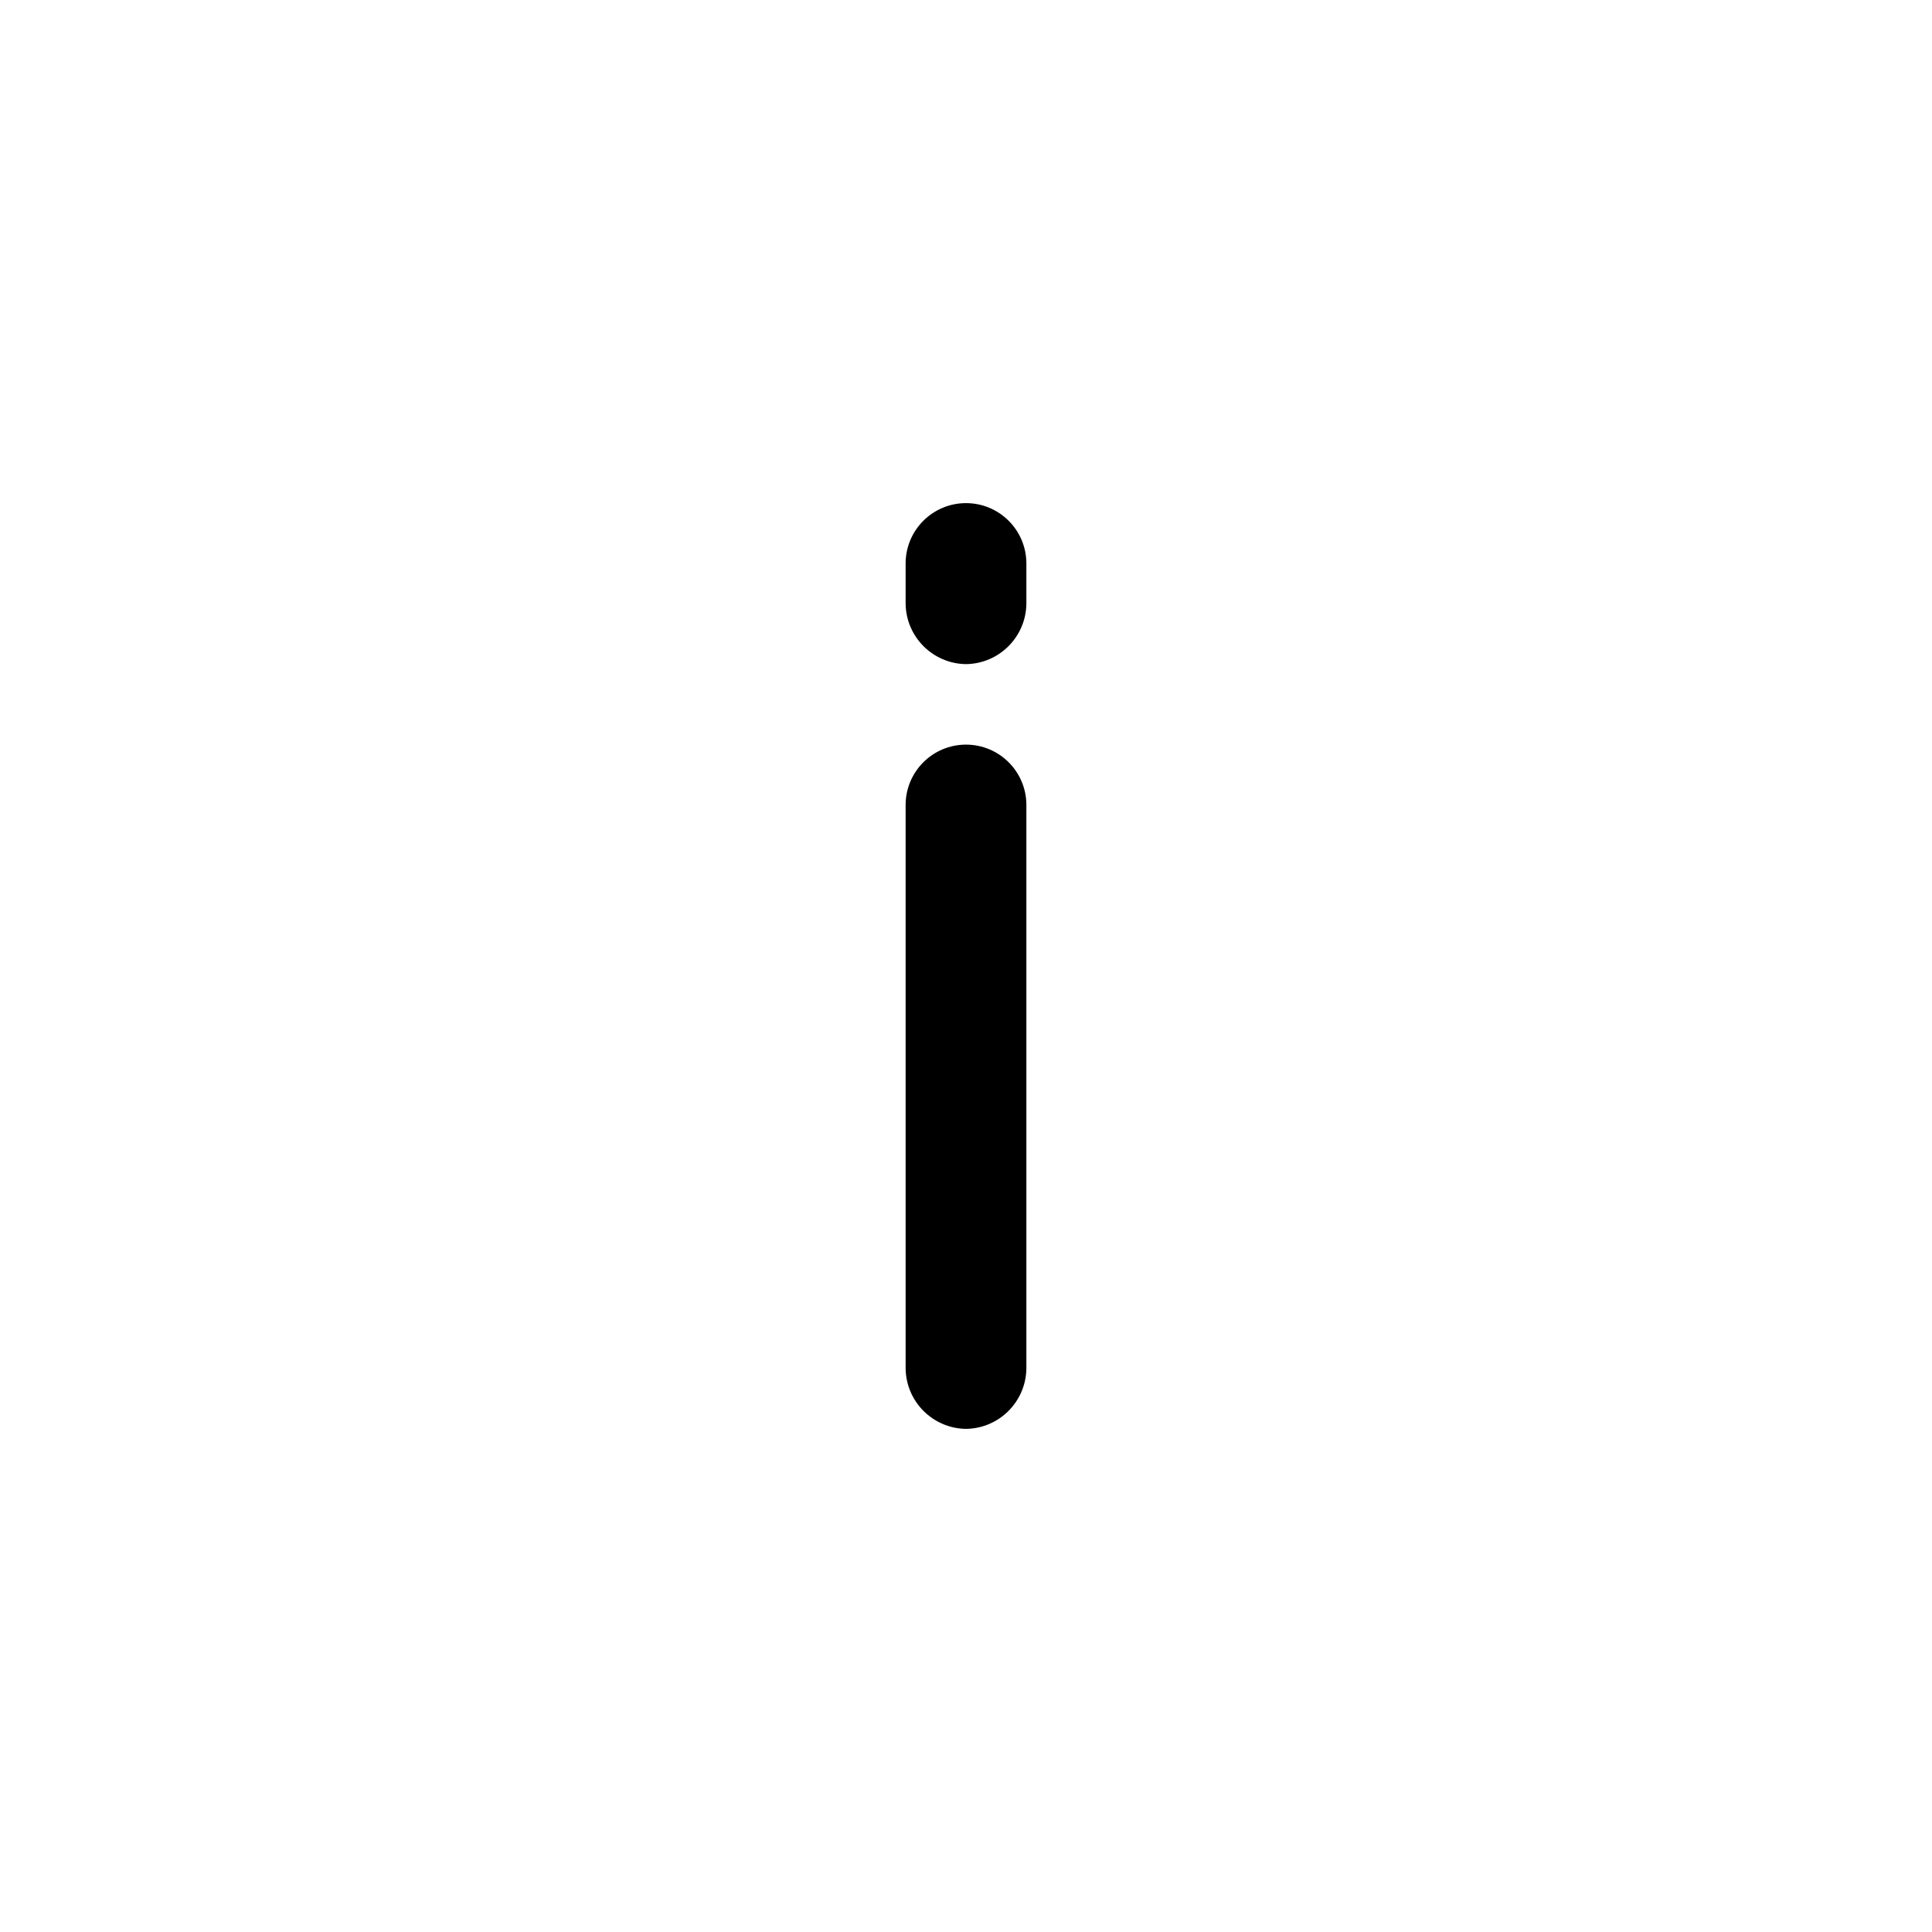
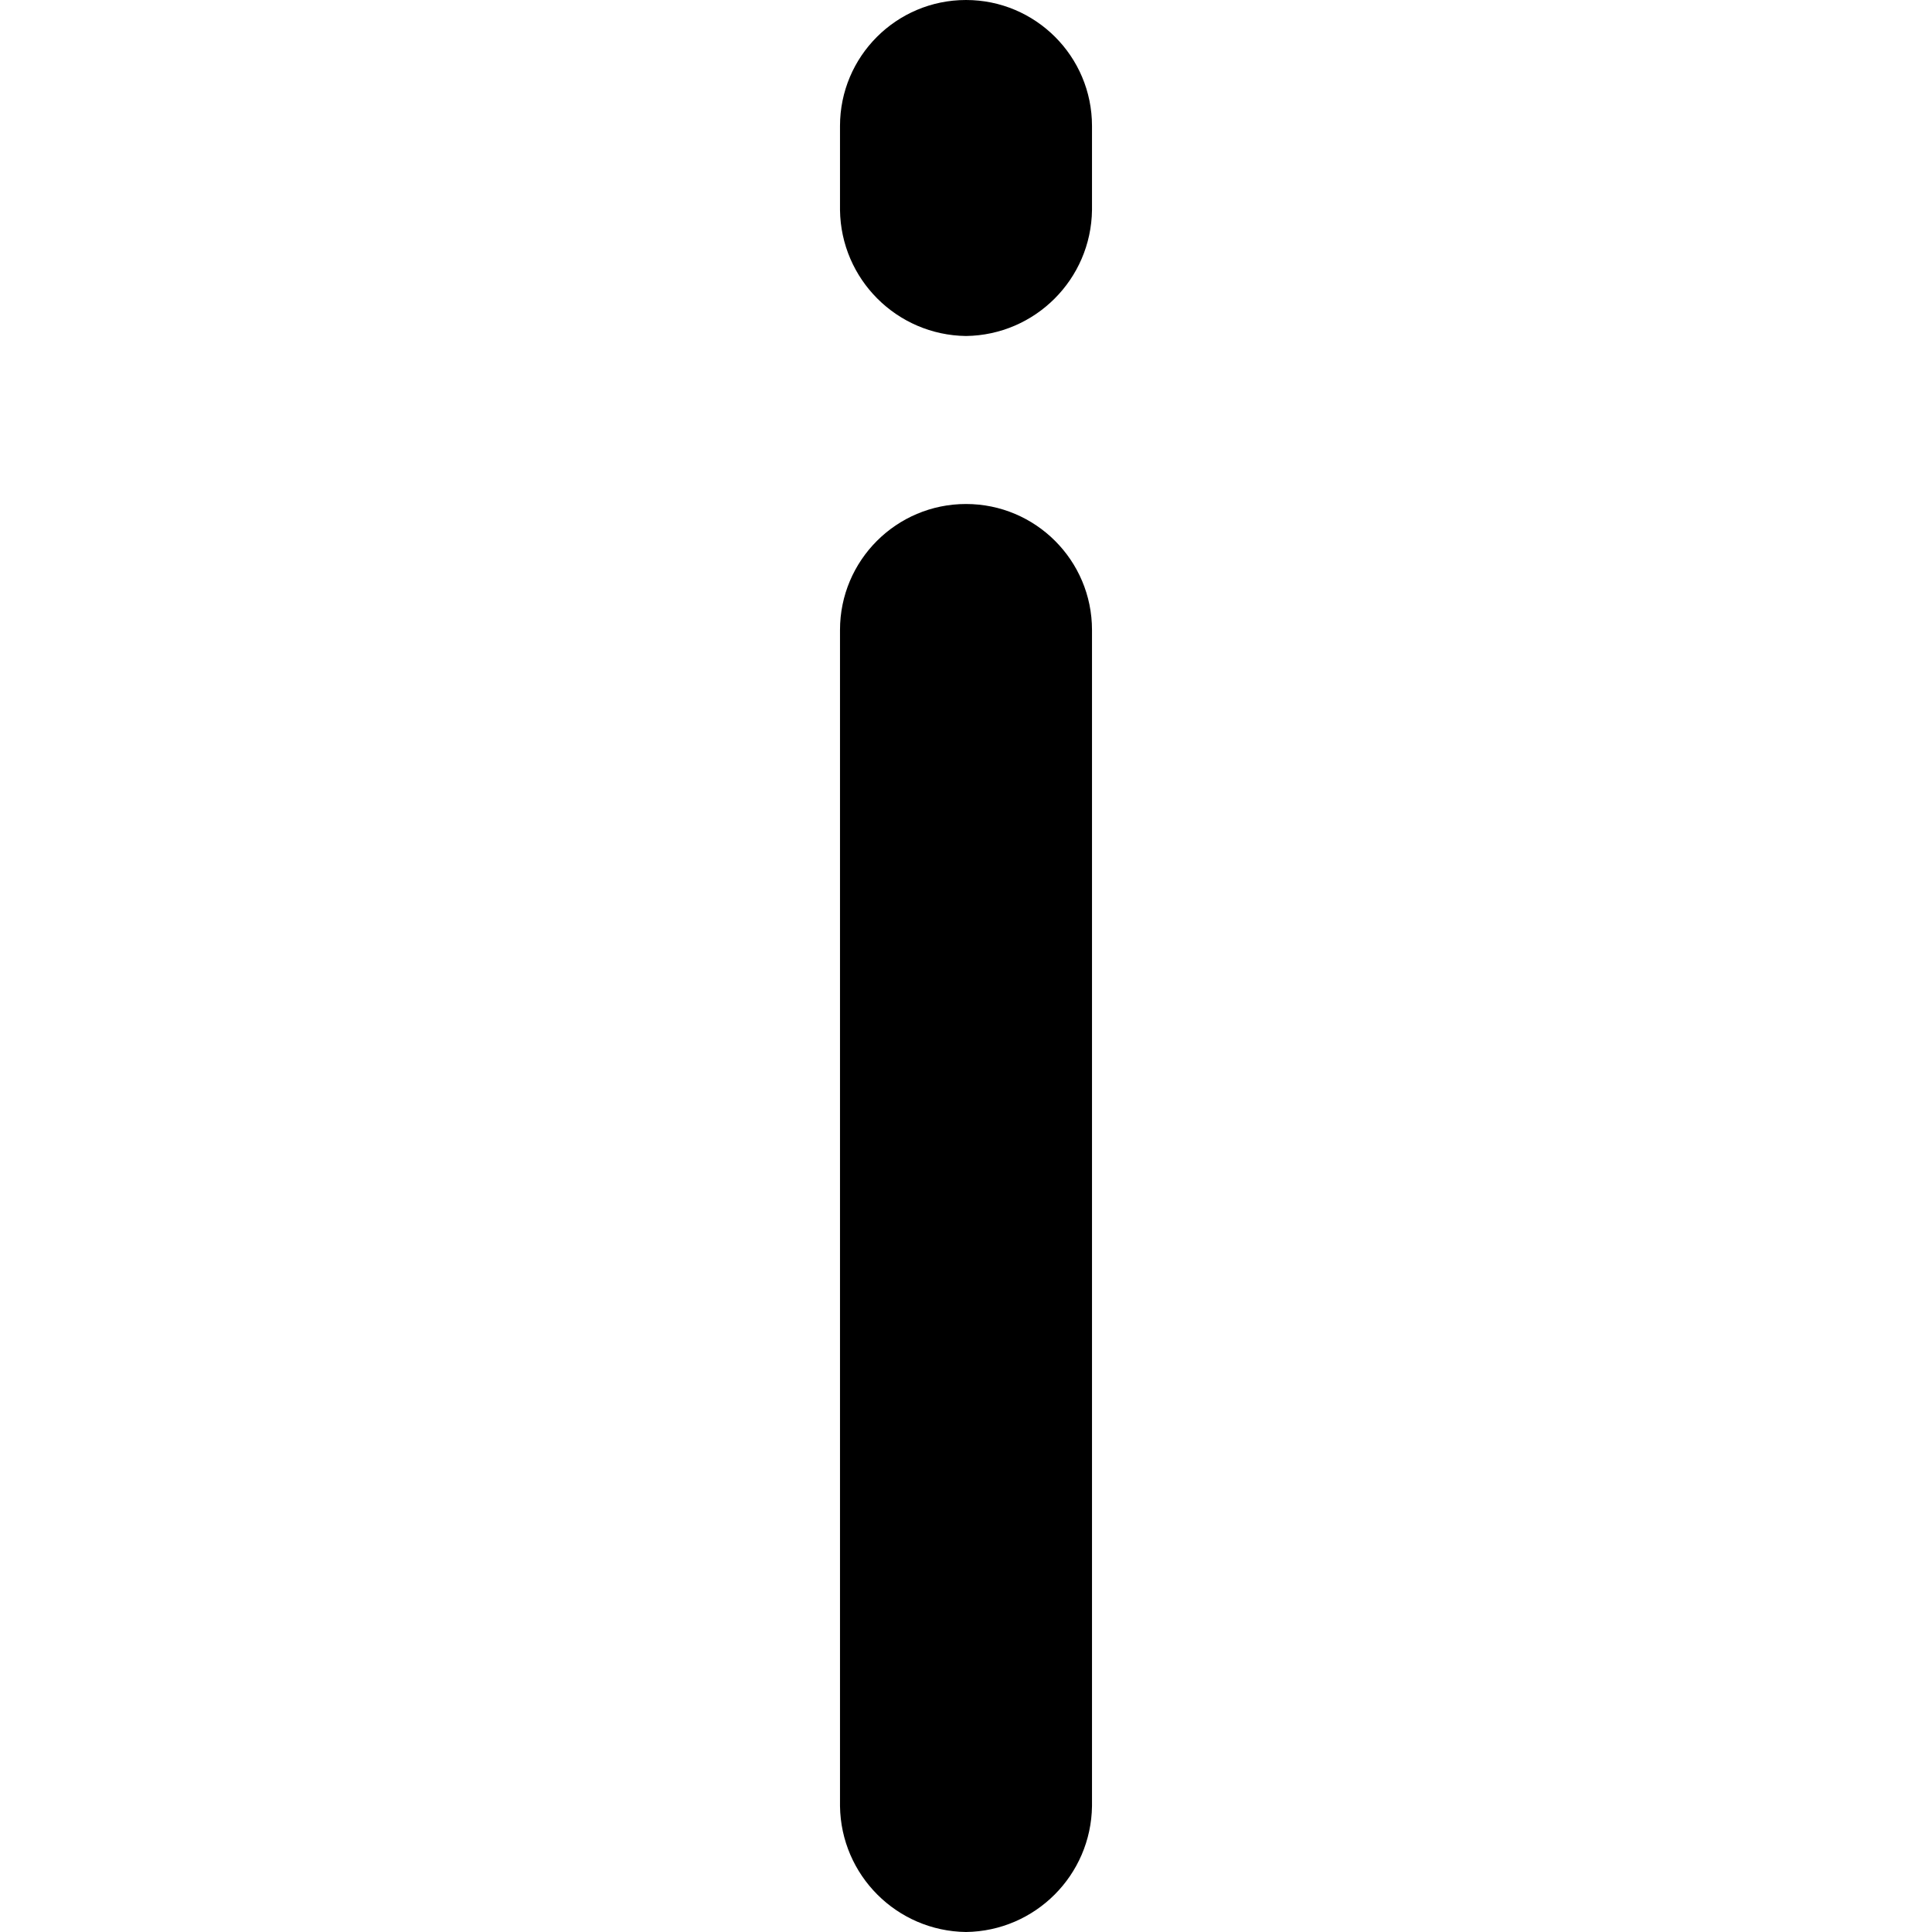
- <svg xmlns="http://www.w3.org/2000/svg" viewBox="0 0 24 24">
+ <svg xmlns="http://www.w3.org/2000/svg" viewBox="6.250 6.250 11.500 11.500">
  <g id="info">
    <path d="M12,17.75a.76.76,0,0,1-.75-.75V10a.75.75,0,0,1,1.5,0v7A.76.76,0,0,1,12,17.75Z" />
    <path d="M12,8.25a.76.76,0,0,1-.75-.75V7a.75.75,0,0,1,1.5,0v.5A.76.76,0,0,1,12,8.25Z" />
  </g>
</svg>
